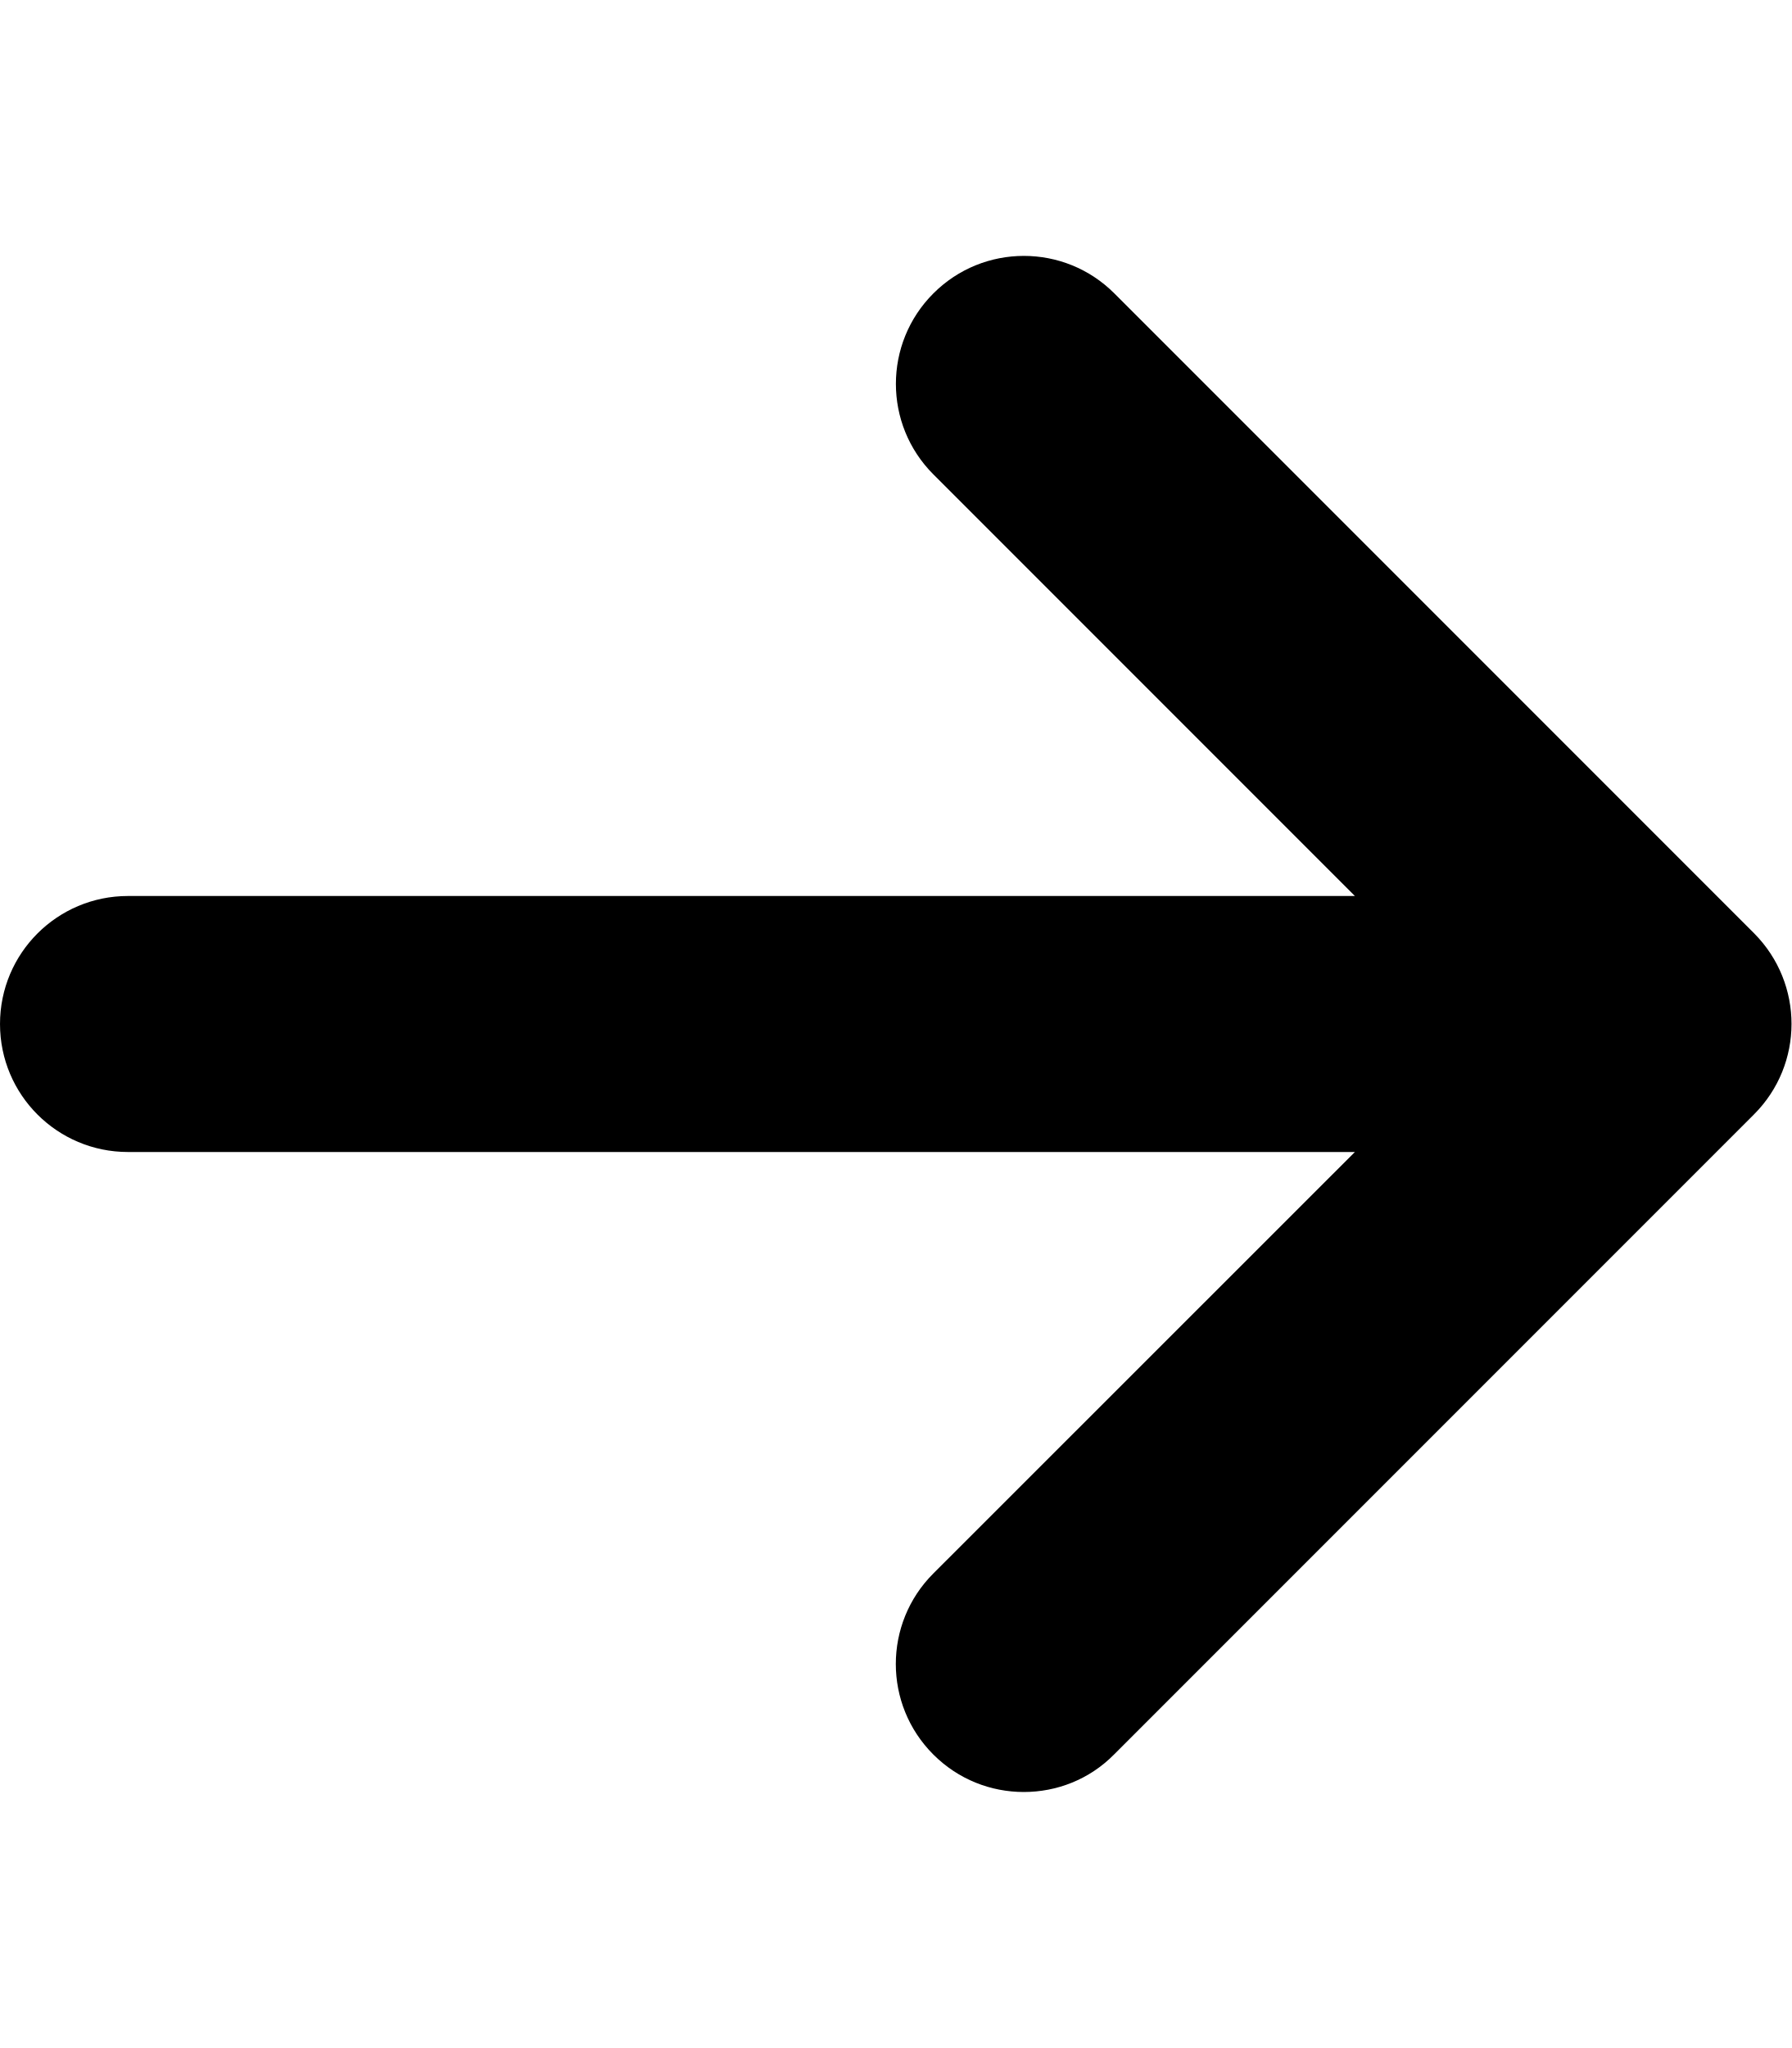
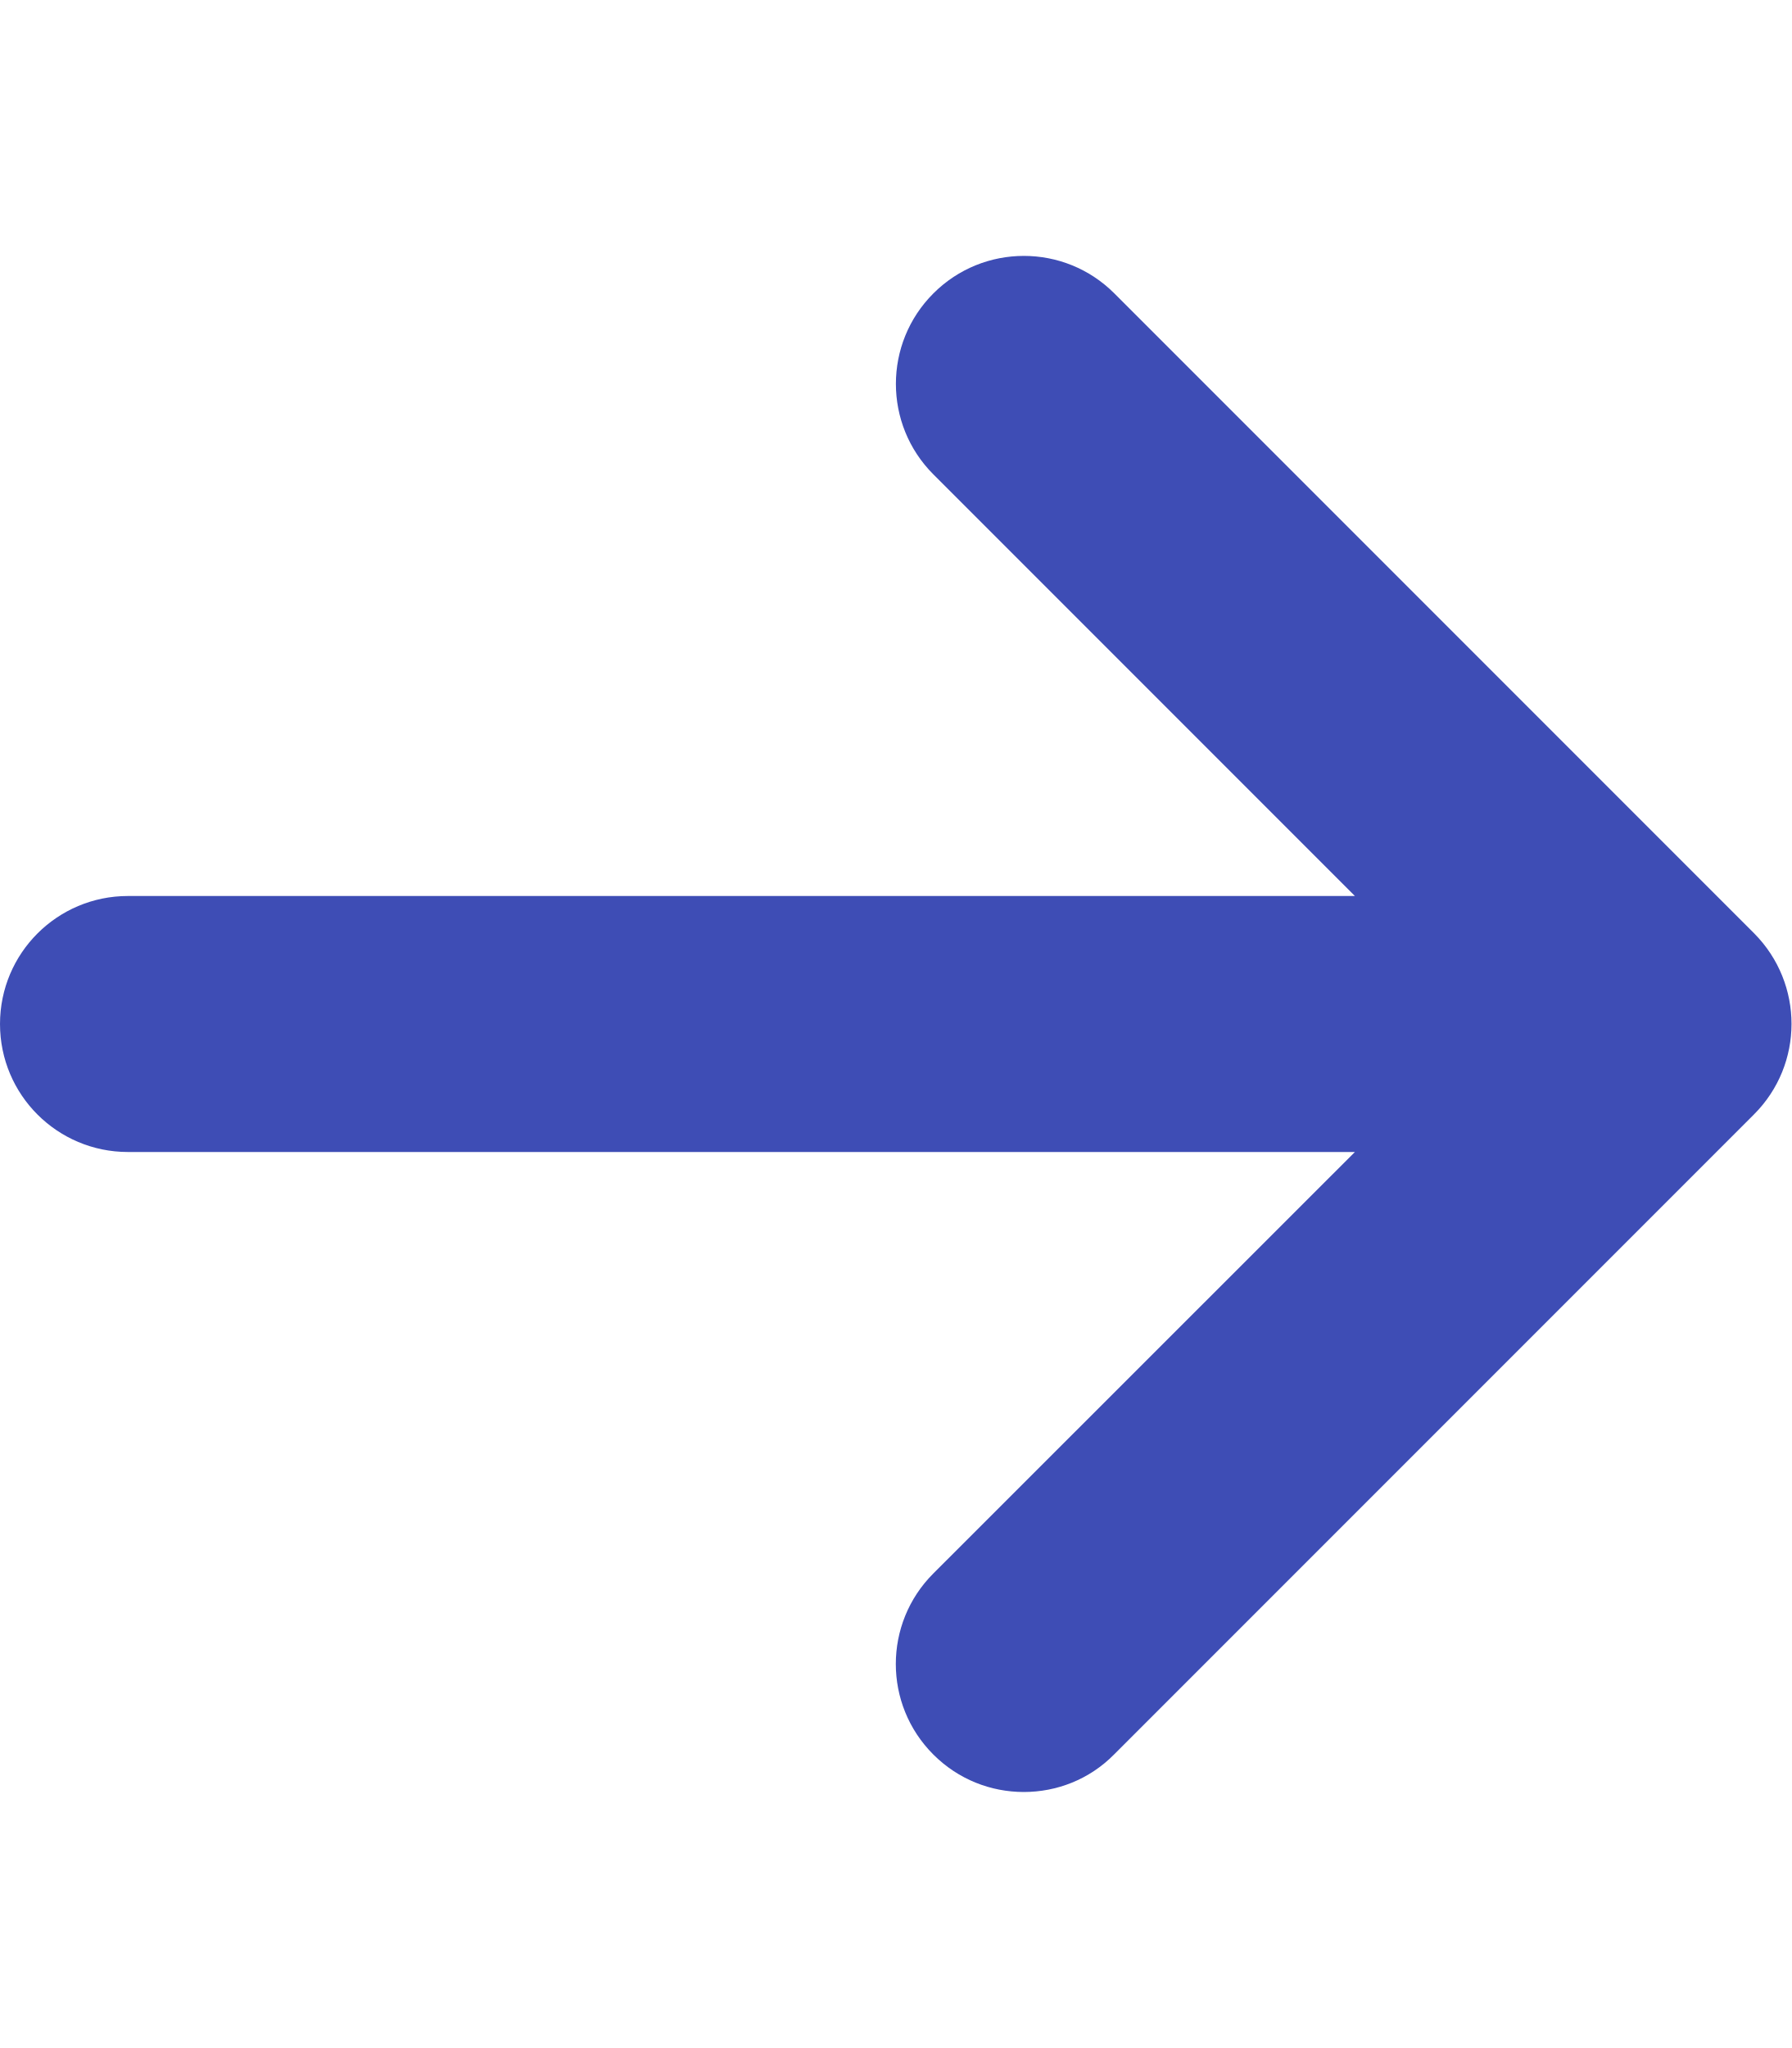
- <svg xmlns="http://www.w3.org/2000/svg" viewBox="0 0 448 512">
+ <svg xmlns="http://www.w3.org/2000/svg" viewBox="0 0 448 512" fill="#3e4db5">
  <path d="M438.6 278.6l-160 160C272.4 444.9 264.2 448 256 448s-16.38-3.125-22.62-9.375c-12.5-12.5-12.5-32.75 0-45.25L338.8 288H32C14.33 288 .002 273.7 .002 256S14.33 224 32 224h306.8l-105.4-105.4c-12.5-12.5-12.5-32.75 0-45.25s32.75-12.5 45.25 0l160 160C451.1 245.9 451.1 266.1 438.6 278.6z" />
</svg>
